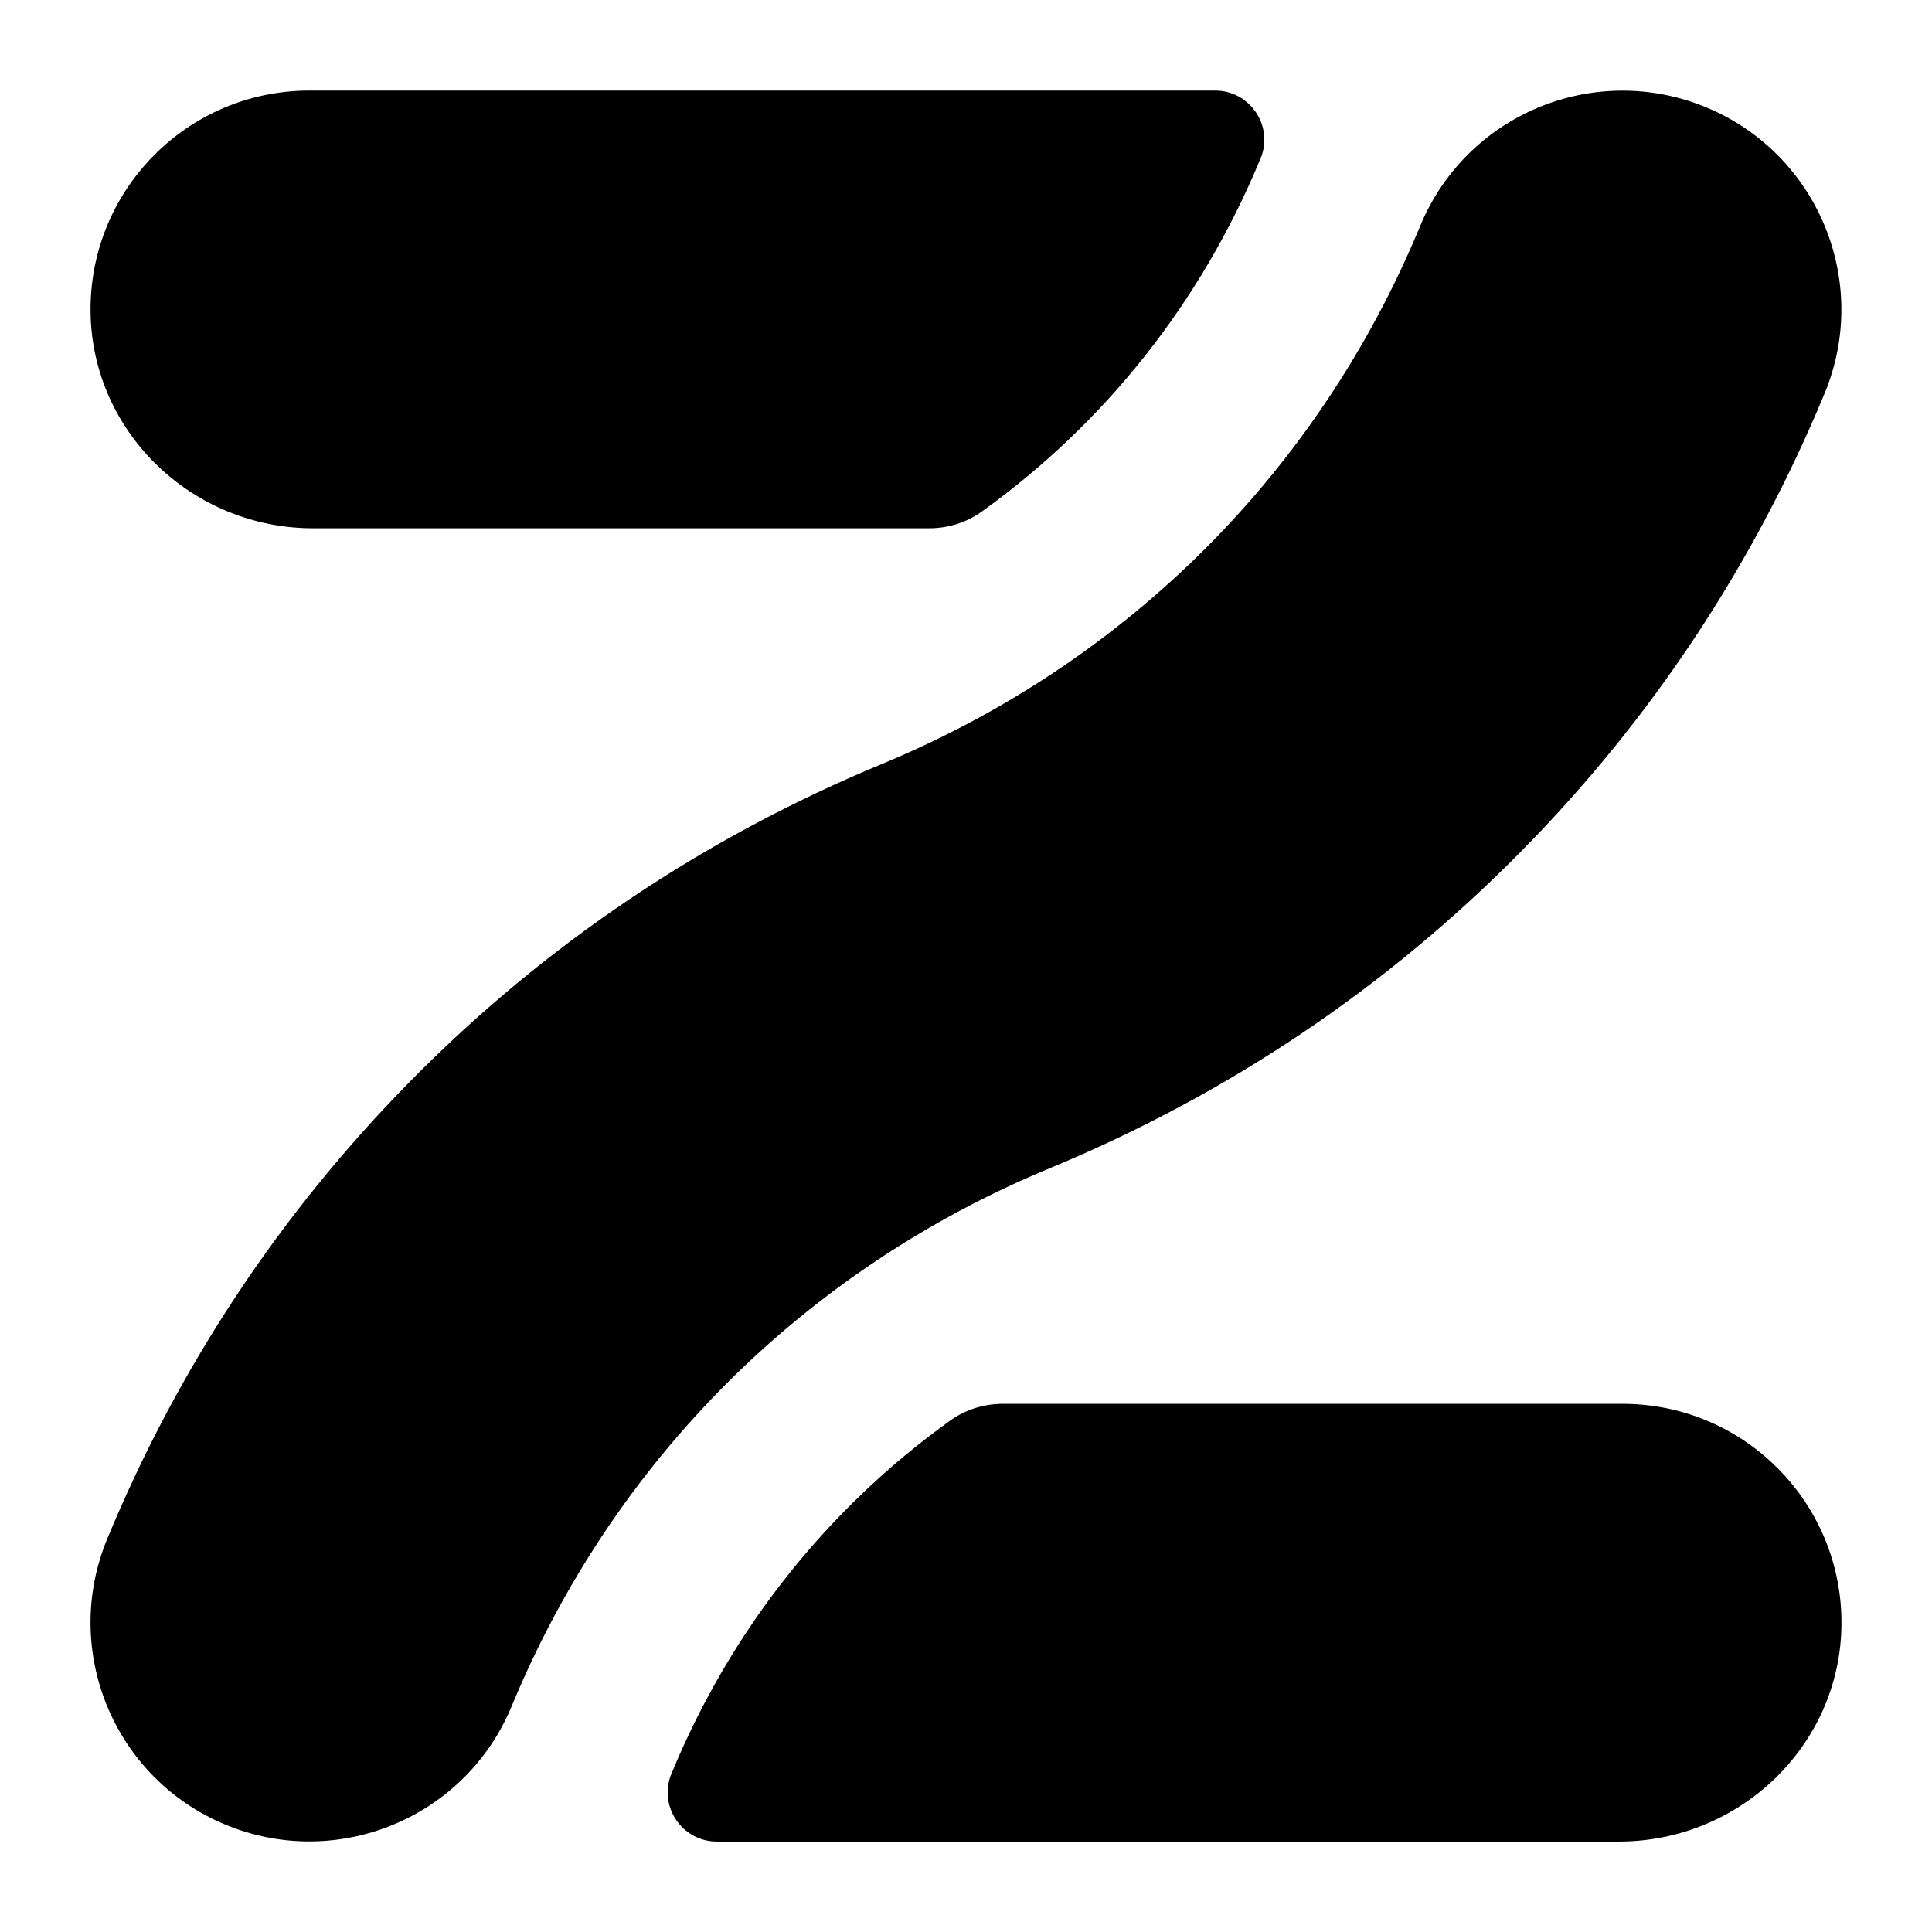
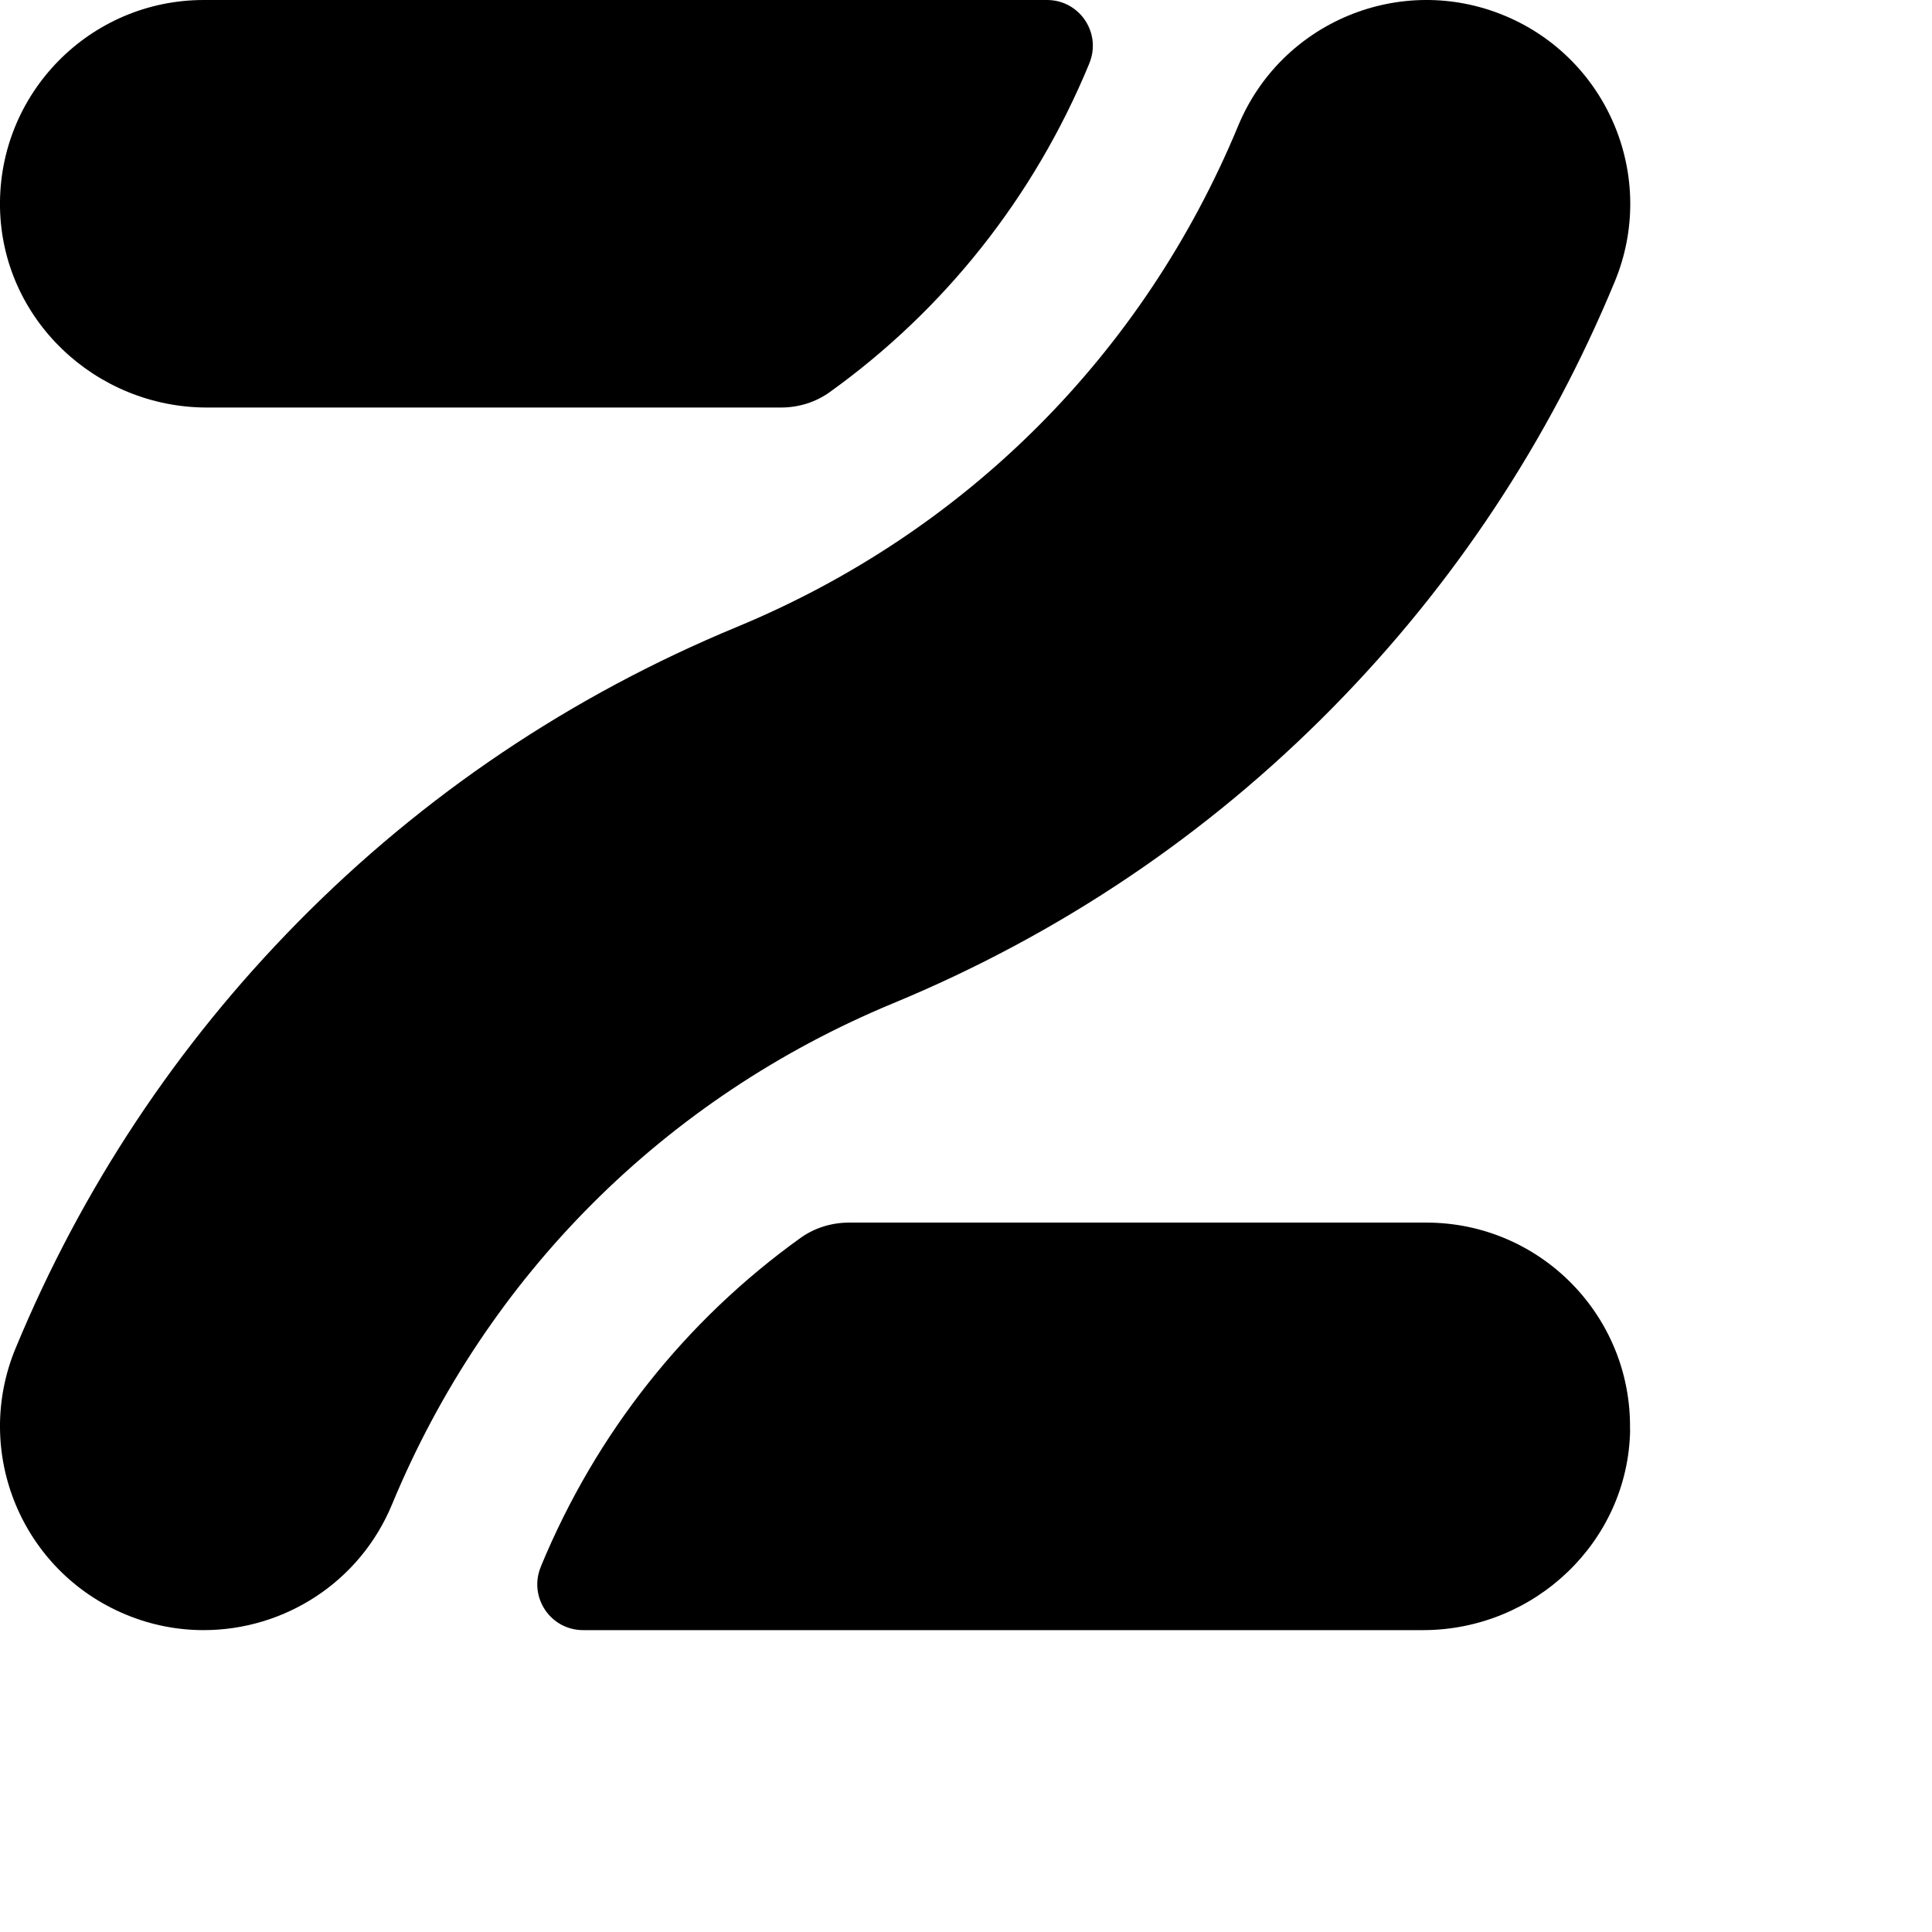
- <svg xmlns="http://www.w3.org/2000/svg" id="a" width="16" height="16">
+ <svg xmlns="http://www.w3.org/2000/svg" id="b" width="16" height="16">
  <defs>
-     <style>.b{fill:#000;stroke-width:0px;}</style>
+     <style>.d{fill:#000;stroke-width:0px;}</style>
  </defs>
-   <path class="b" d="M15.25,13.469c-.017.994-.848,1.782-1.842,1.782h-7.471c-.29,0-.488-.295-.376-.564l.003-.006c.491-1.186,1.288-2.187,2.306-2.917.127-.091.279-.138.435-.138h5.133c1.011,0,1.829.828,1.812,1.843Z" />
-   <path class="b" d="M10.063.75c.29,0,.488.295.376.564l-.003.006c-.491,1.186-1.288,2.187-2.306,2.917-.127.091-.279.138-.435.138H2.592c-.994,0-1.825-.788-1.842-1.782-.017-1.015.801-1.843,1.812-1.843h7.501Z" />
-   <path class="b" d="M2.562,15.25c-.231,0-.466-.044-.693-.138-.925-.383-1.364-1.443-.981-2.368.589-1.422,1.433-2.697,2.51-3.79,1.115-1.132,2.43-2.016,3.908-2.628,2.032-.842,3.615-2.424,4.456-4.456.383-.925,1.443-1.364,2.368-.981.925.383,1.364,1.443.981,2.368-.589,1.422-1.433,2.697-2.51,3.79-1.115,1.132-2.43,2.016-3.908,2.628-2.032.842-3.615,2.424-4.456,4.456-.289.698-.964,1.119-1.675,1.119Z" />
+   <g id="c">
+     <path class="d" d="M13.5,11.841c-.015.925-.79,1.659-1.715,1.659h-6.956c-.271,0-.454-.275-.35-.525l.002-.006c.457-1.104,1.2-2.036,2.147-2.716.118-.085.26-.128.405-.128h4.779c.942,0,1.703.771,1.687,1.716Z" />
+     <path class="d" d="M8.671,0c.271,0,.454.275.35.525l-.002.006c-.457,1.104-1.2,2.036-2.147,2.716-.118.085-.26.128-.405.128H1.715c-.925,0-1.7-.733-1.715-1.659C-.015.771.746,0,1.688,0h6.984Z" />
+     <path class="d" d="M1.687,13.5c-.215,0-.434-.041-.645-.129-.861-.357-1.27-1.344-.913-2.205.548-1.324,1.335-2.511,2.337-3.528,1.038-1.054,2.262-1.877,3.639-2.447,1.892-.784,3.365-2.257,4.149-4.149.357-.861,1.344-1.27,2.205-.913.861.357,1.27,1.344.913,2.205-.548,1.324-1.335,2.511-2.337,3.528-1.038,1.054-2.262,1.877-3.639,2.447-1.892.784-3.365,2.257-4.149,4.149-.269.65-.897,1.042-1.56,1.042Z" />
+   </g>
</svg>
